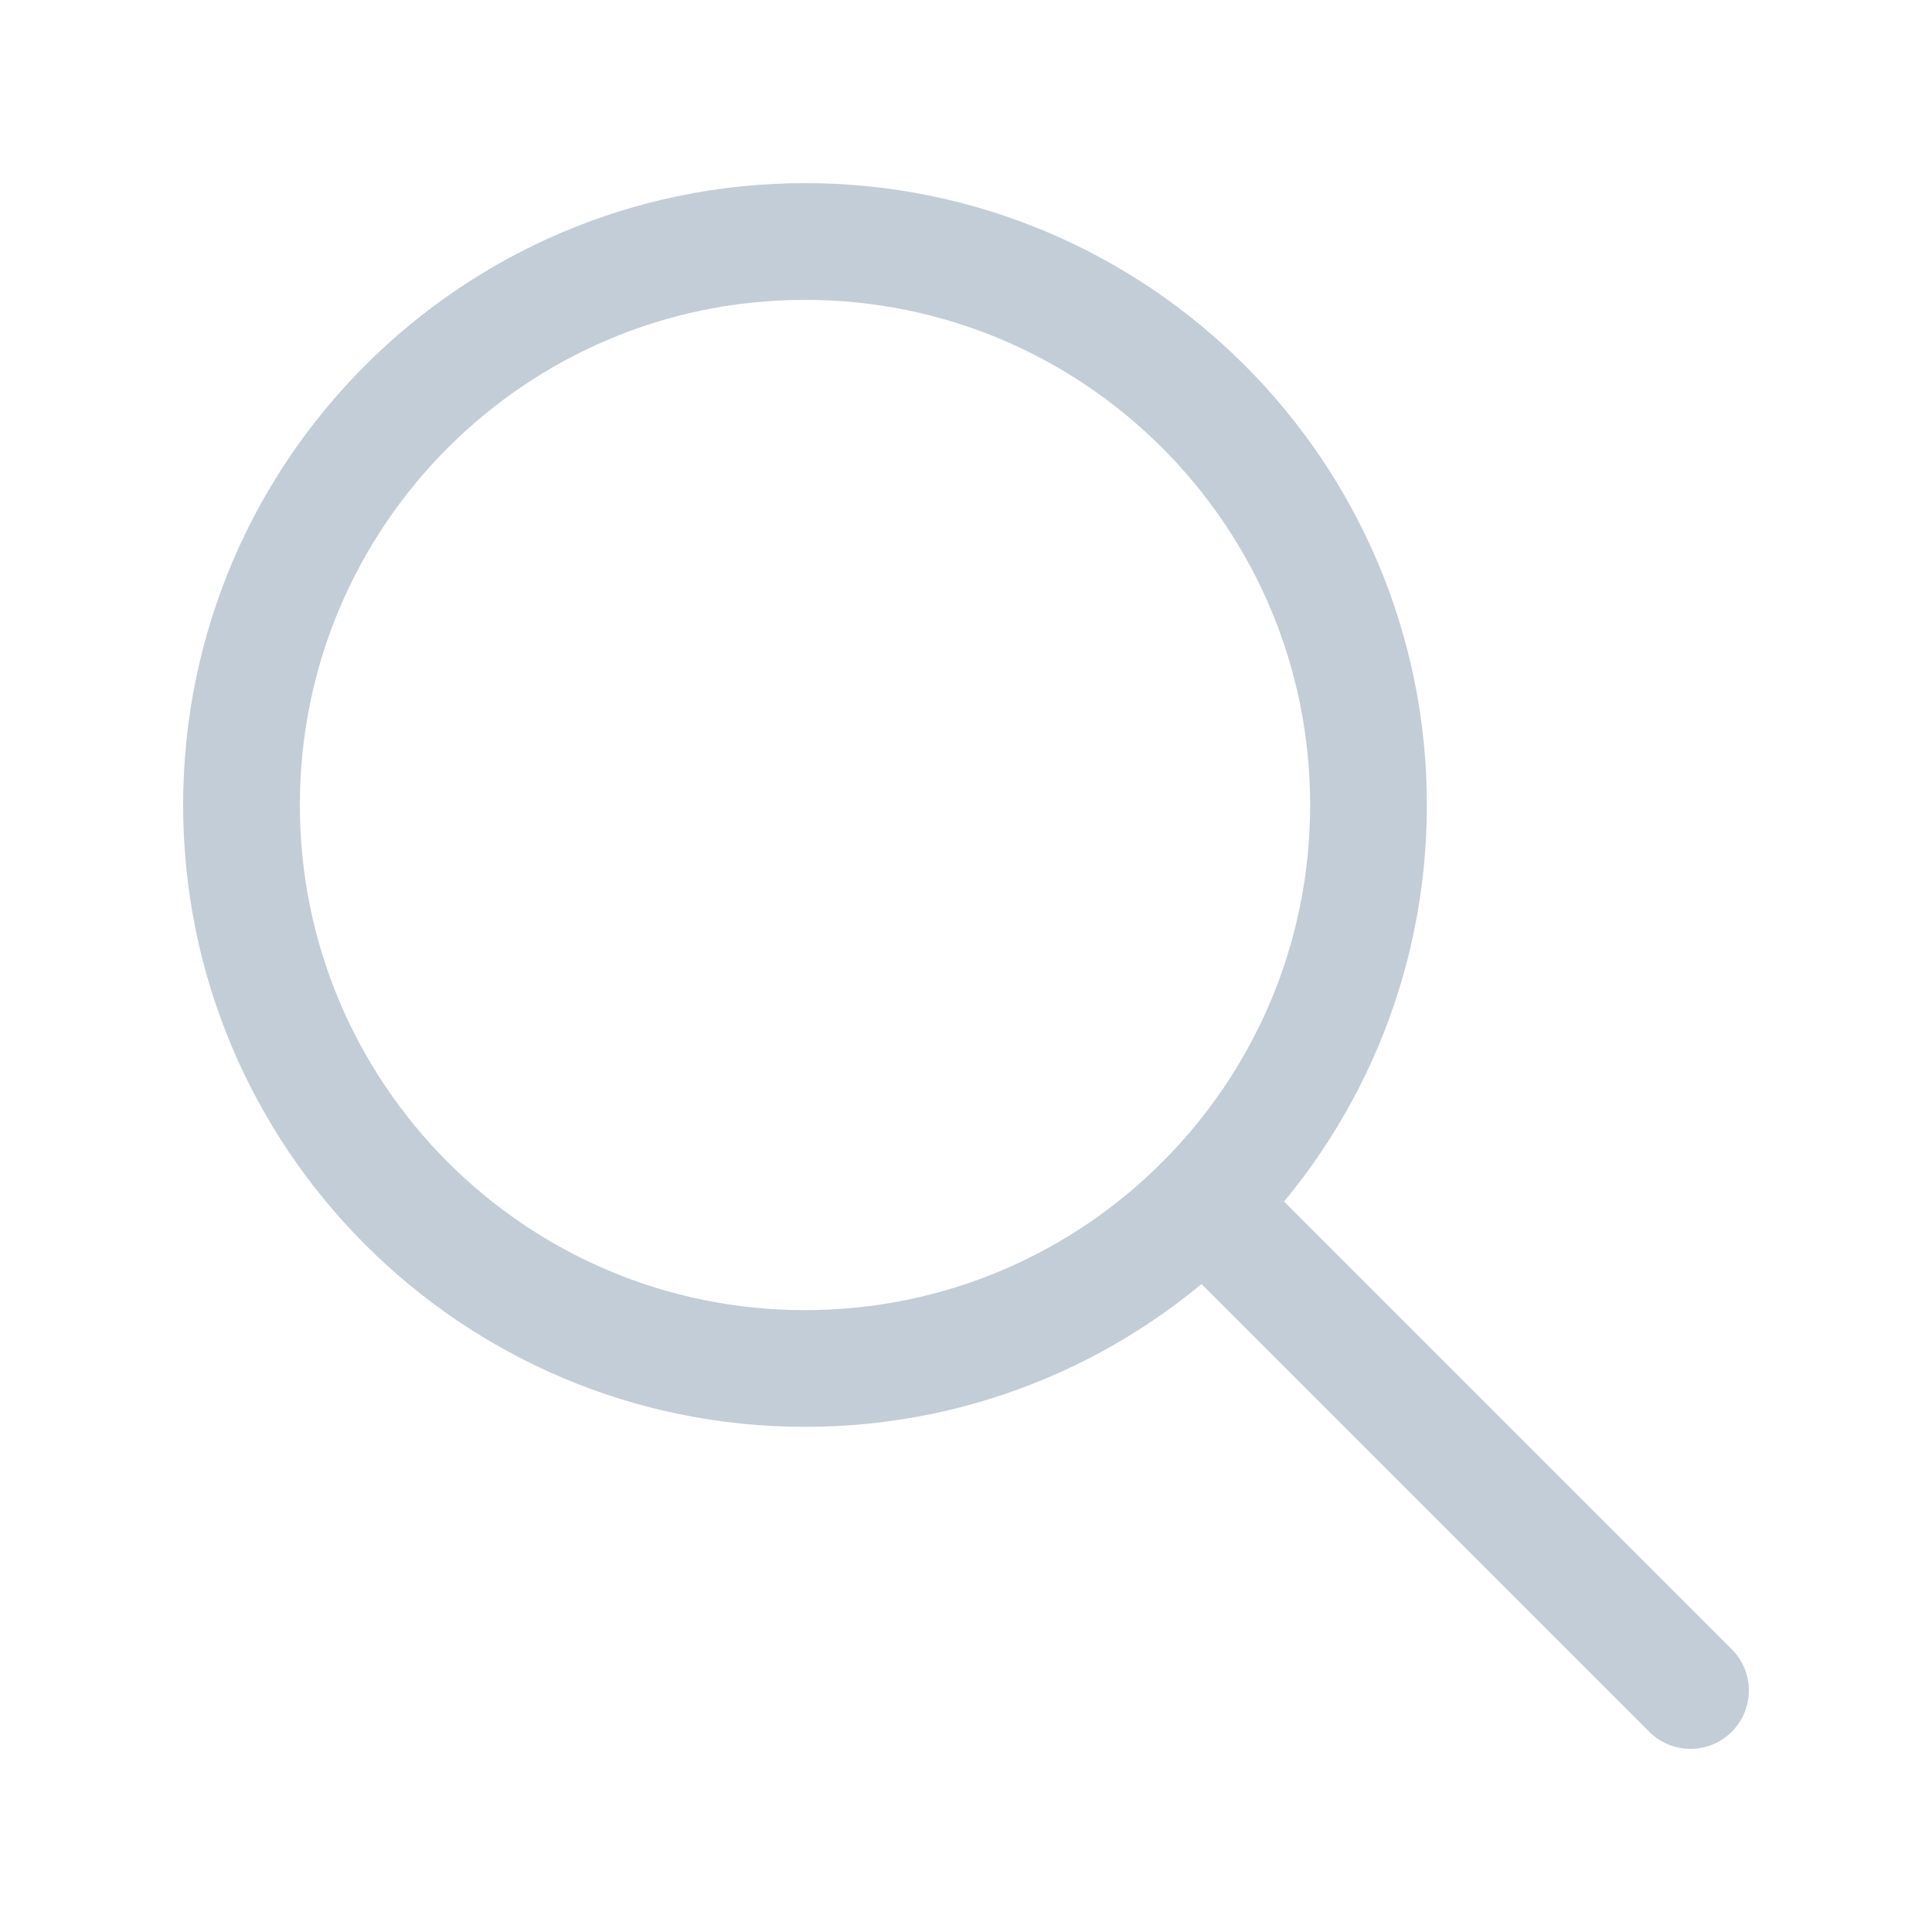
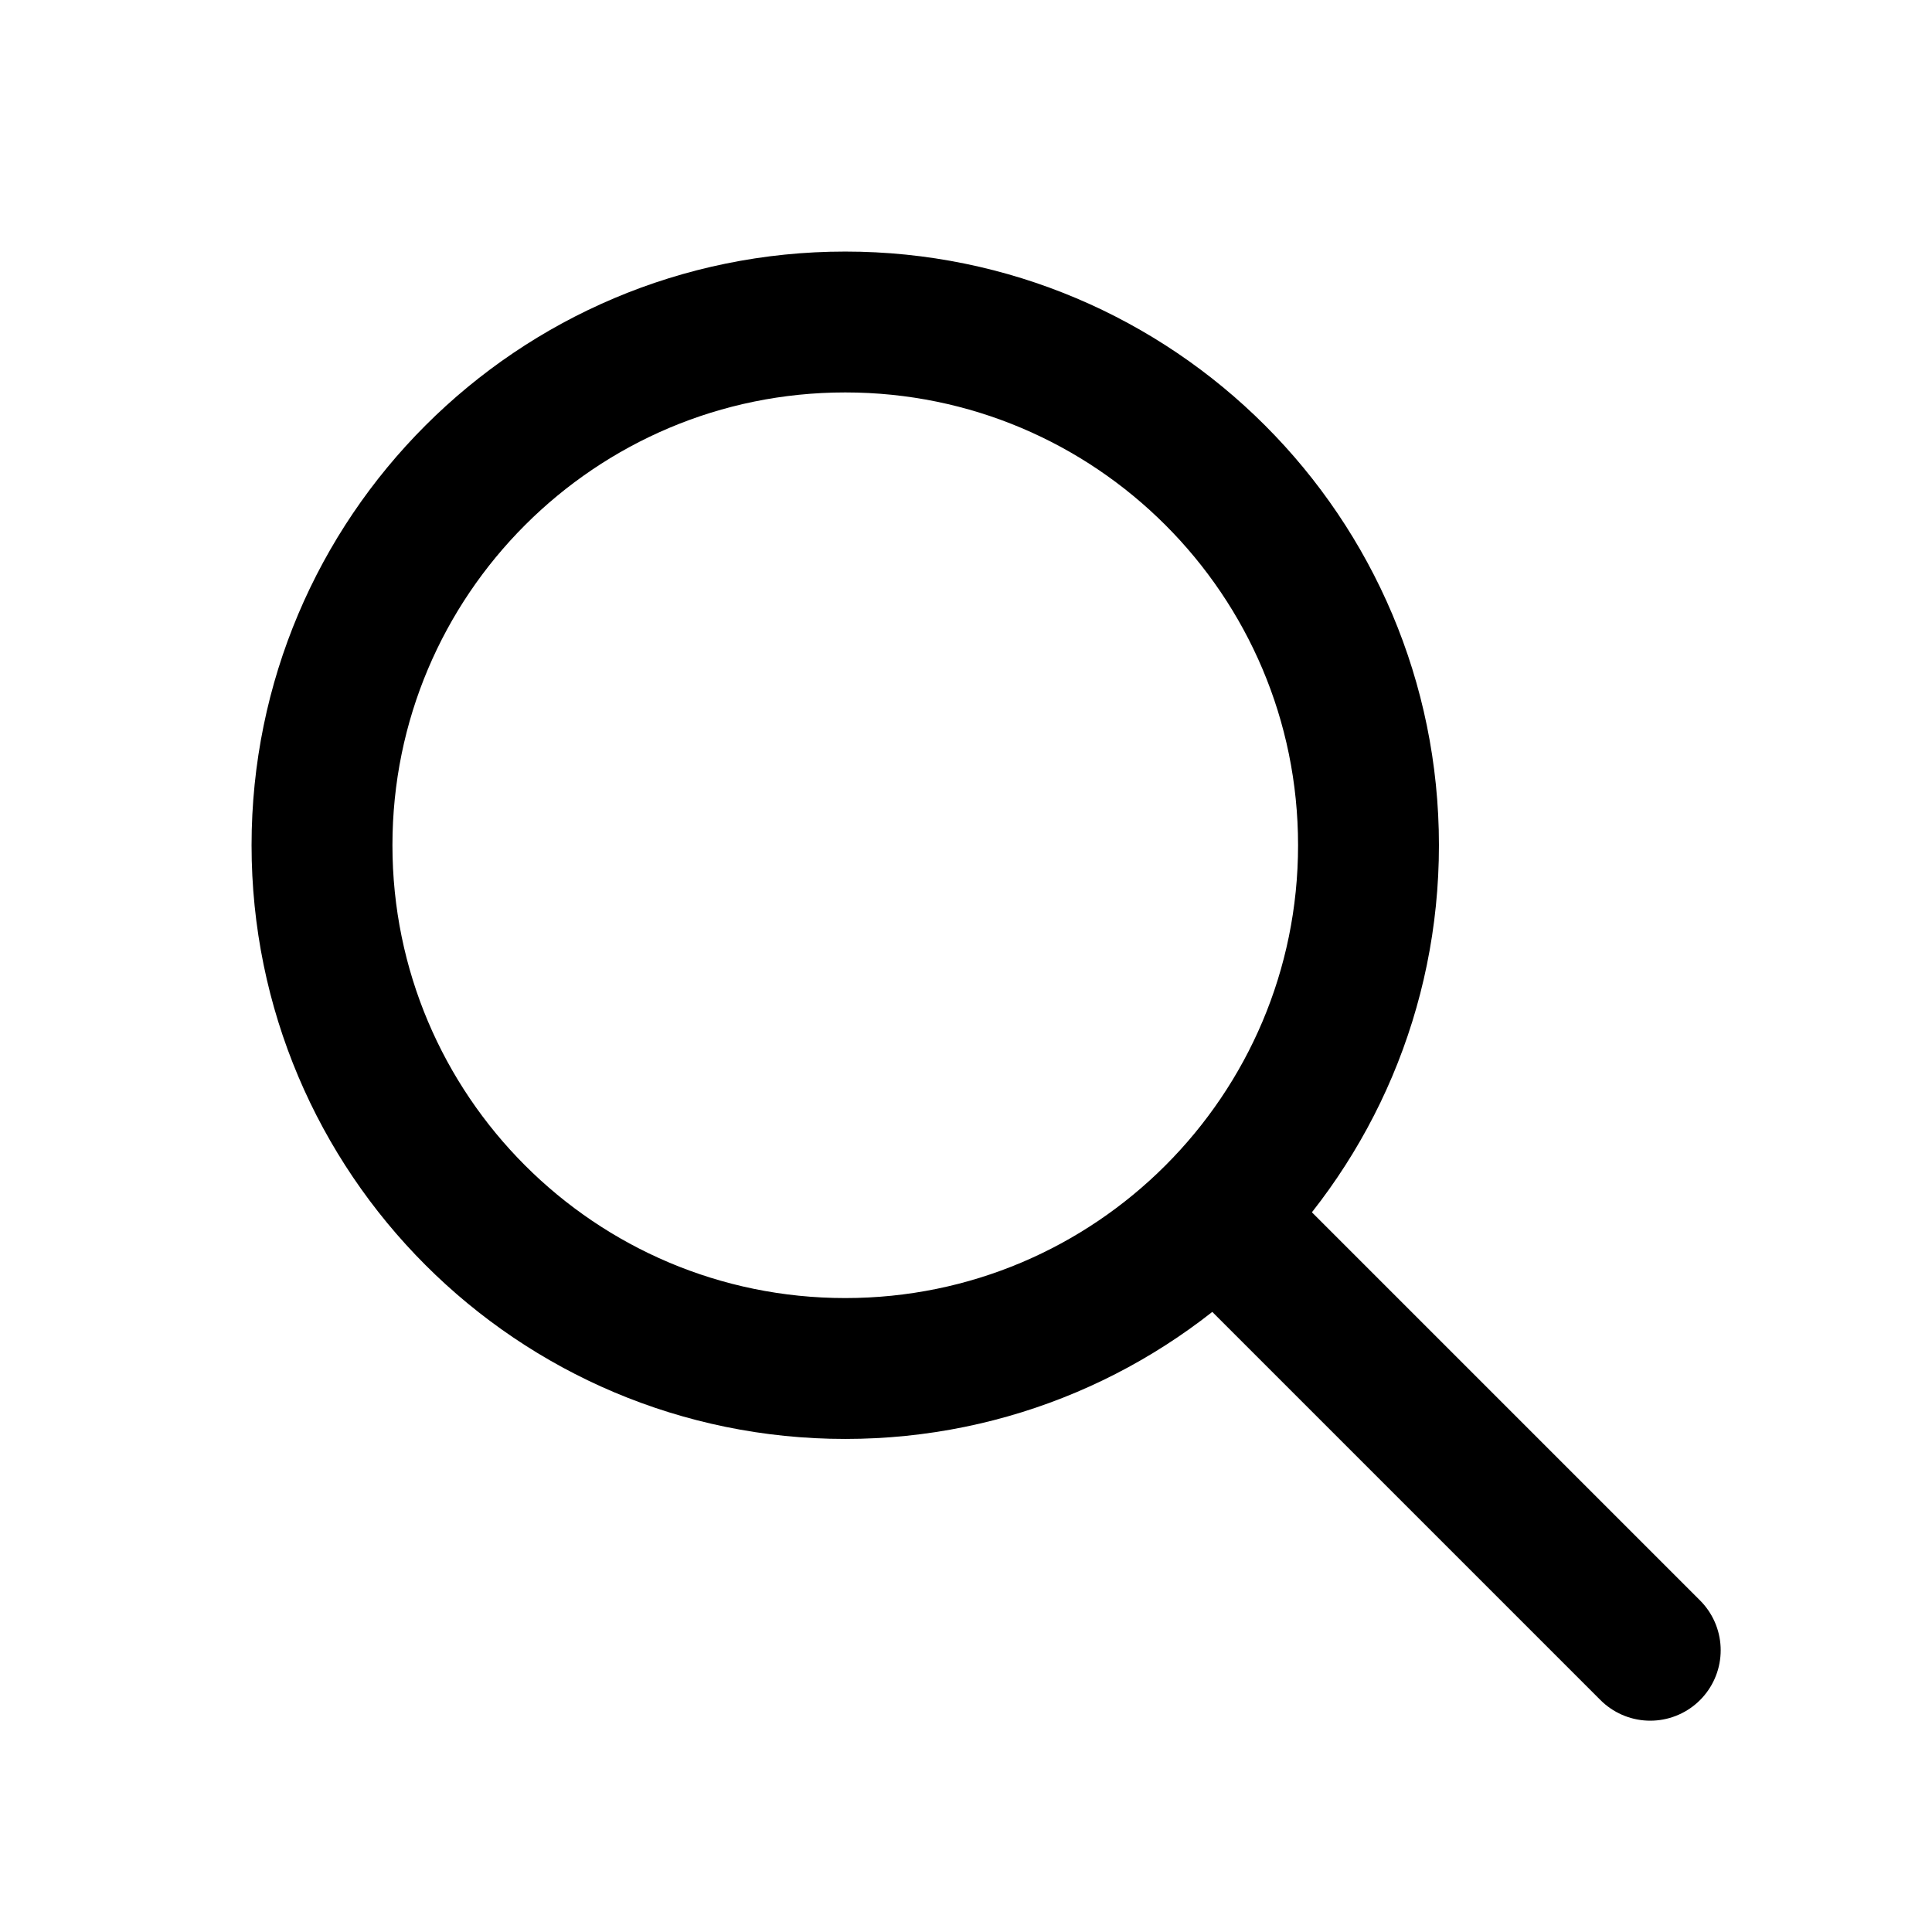
- <svg xmlns="http://www.w3.org/2000/svg" width="24" height="24" viewBox="0 0 24 24" fill="none" stroke="#c3cdd8" stroke-width="1.45" stroke-linecap="round" stroke-linejoin="round">
-   <path d="M17 10a7 7 0 1 1-14 0 7 7 0 0 1 14 0M15 15l6 6" />
+ <svg xmlns="http://www.w3.org/2000/svg" width="24" height="24" viewBox="0 0 24 24" fill="none" stroke="#000" stroke-width="1.75" stroke-linecap="round" stroke-linejoin="round">
+   <circle cx="10.5" cy="10.5" r="6.5" />
+   <path d="M15.5 15.5l5 5" />
</svg>
